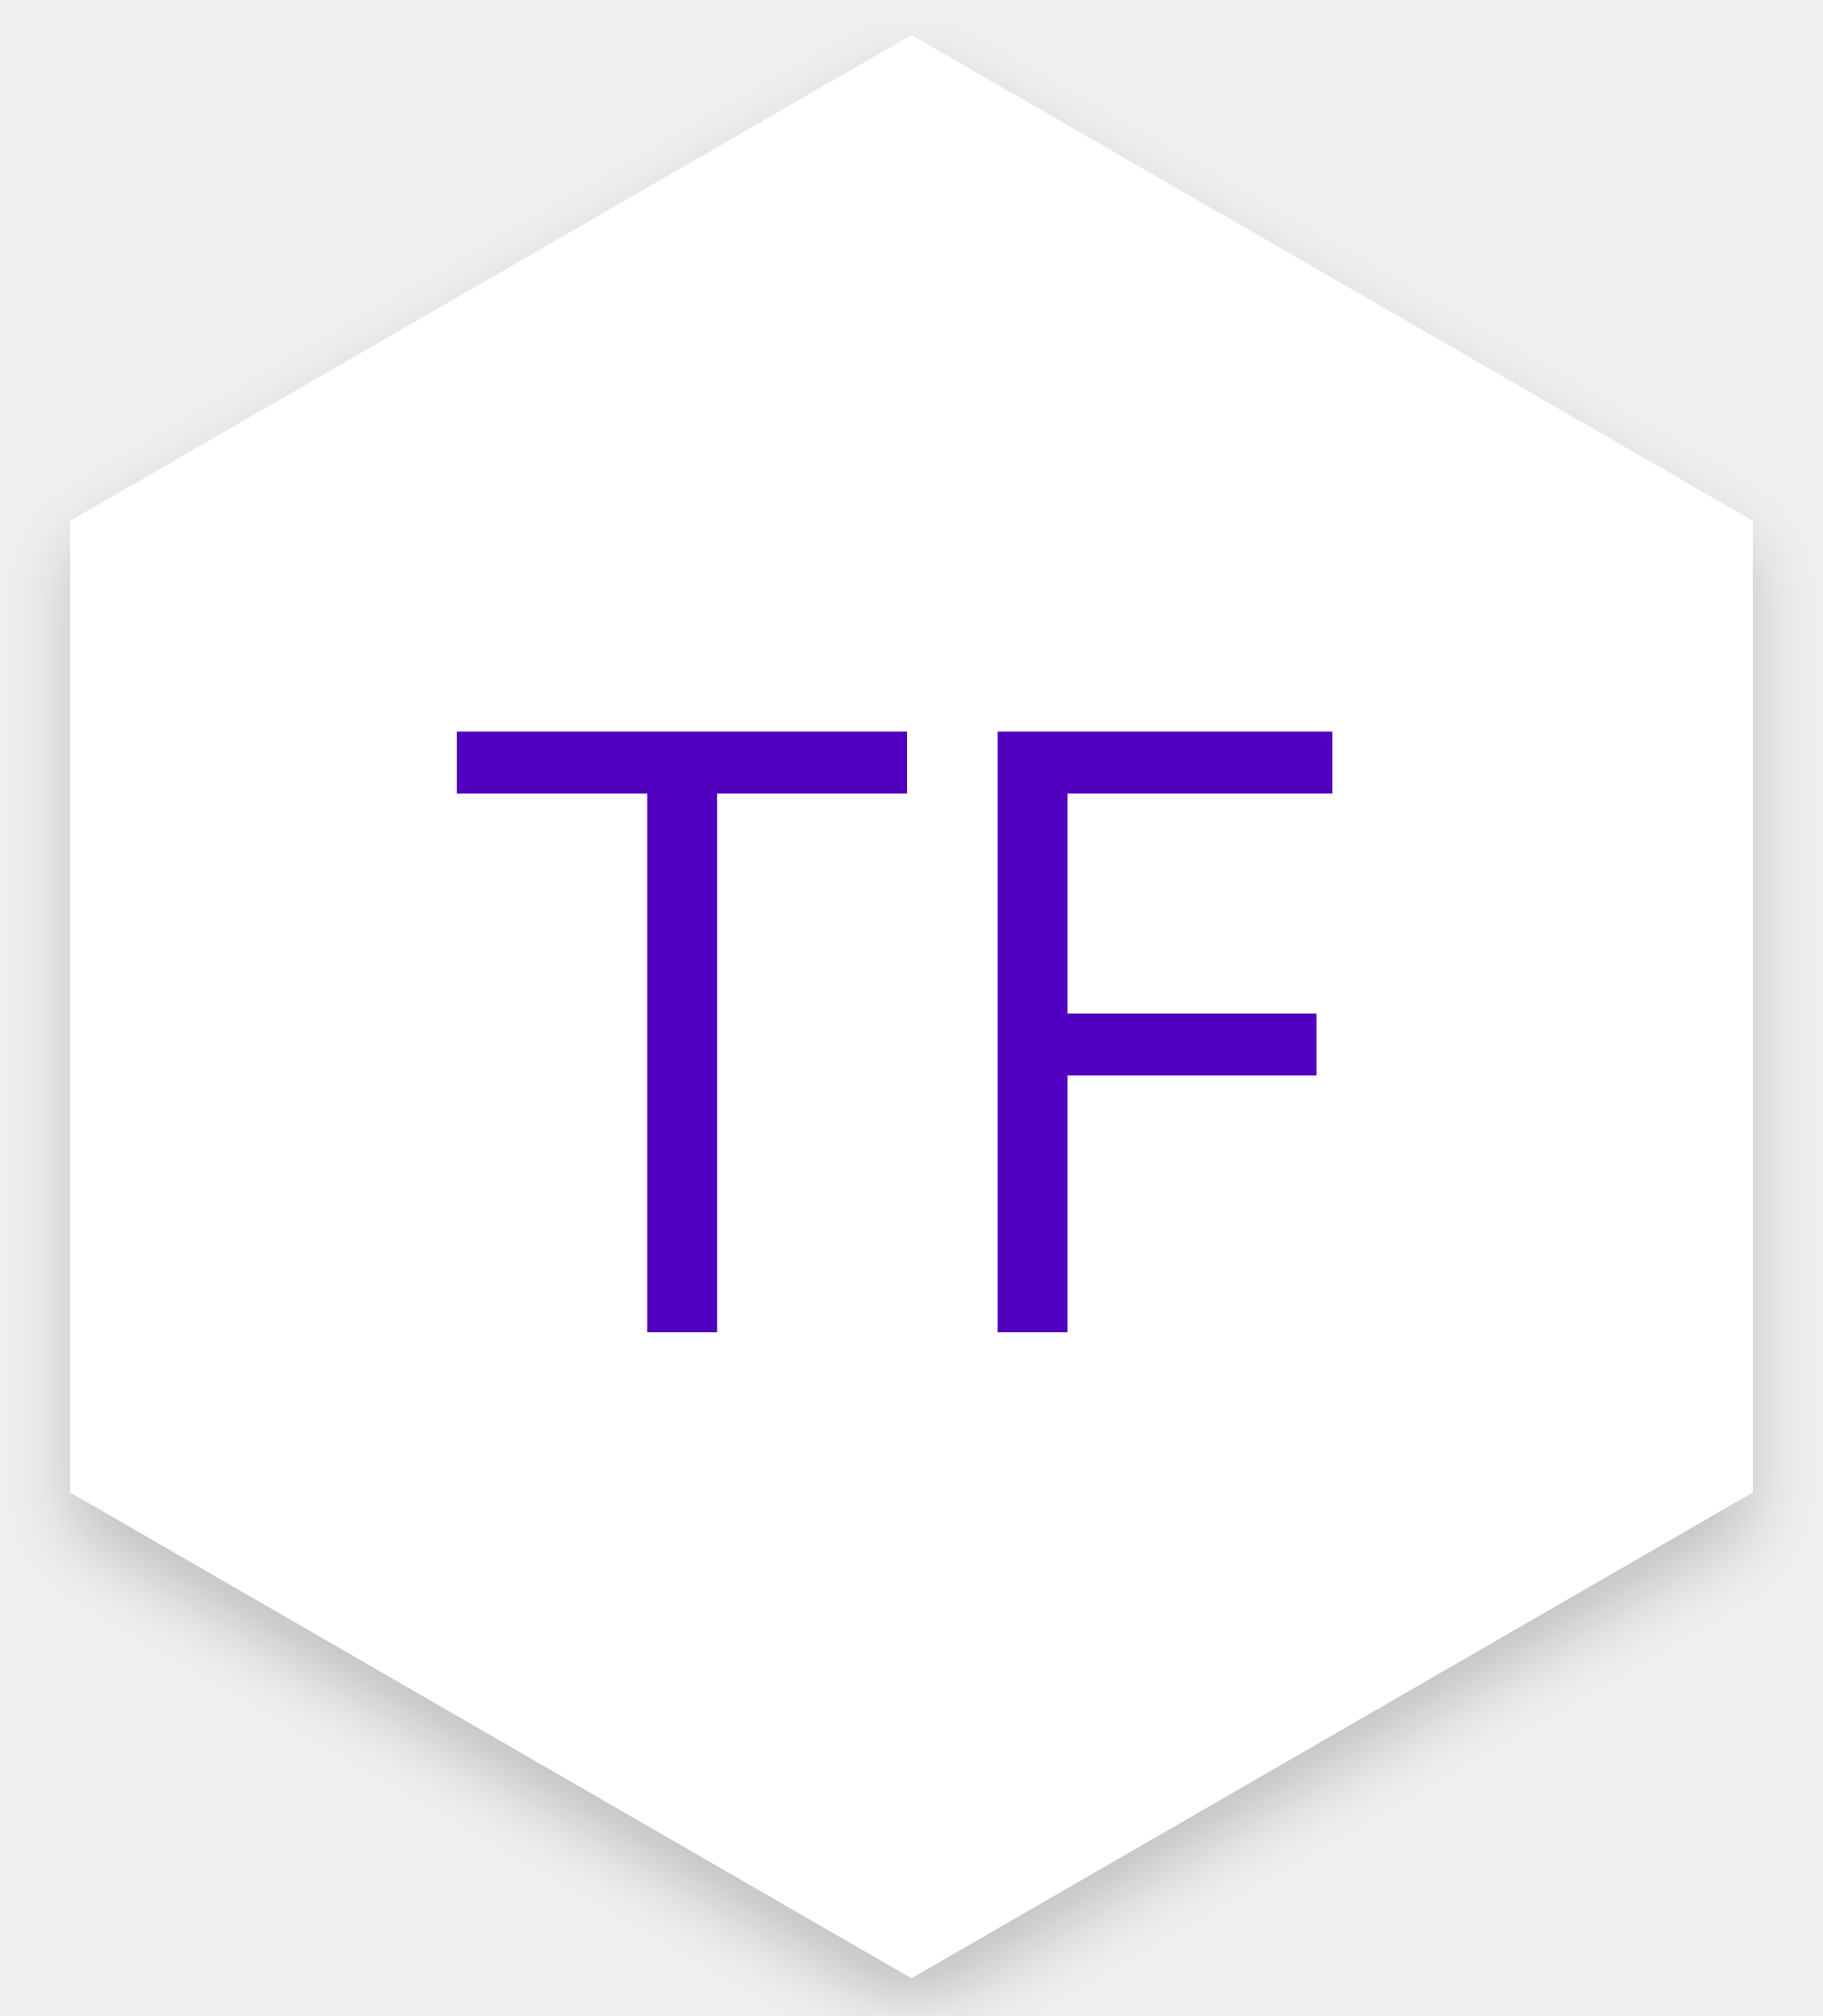
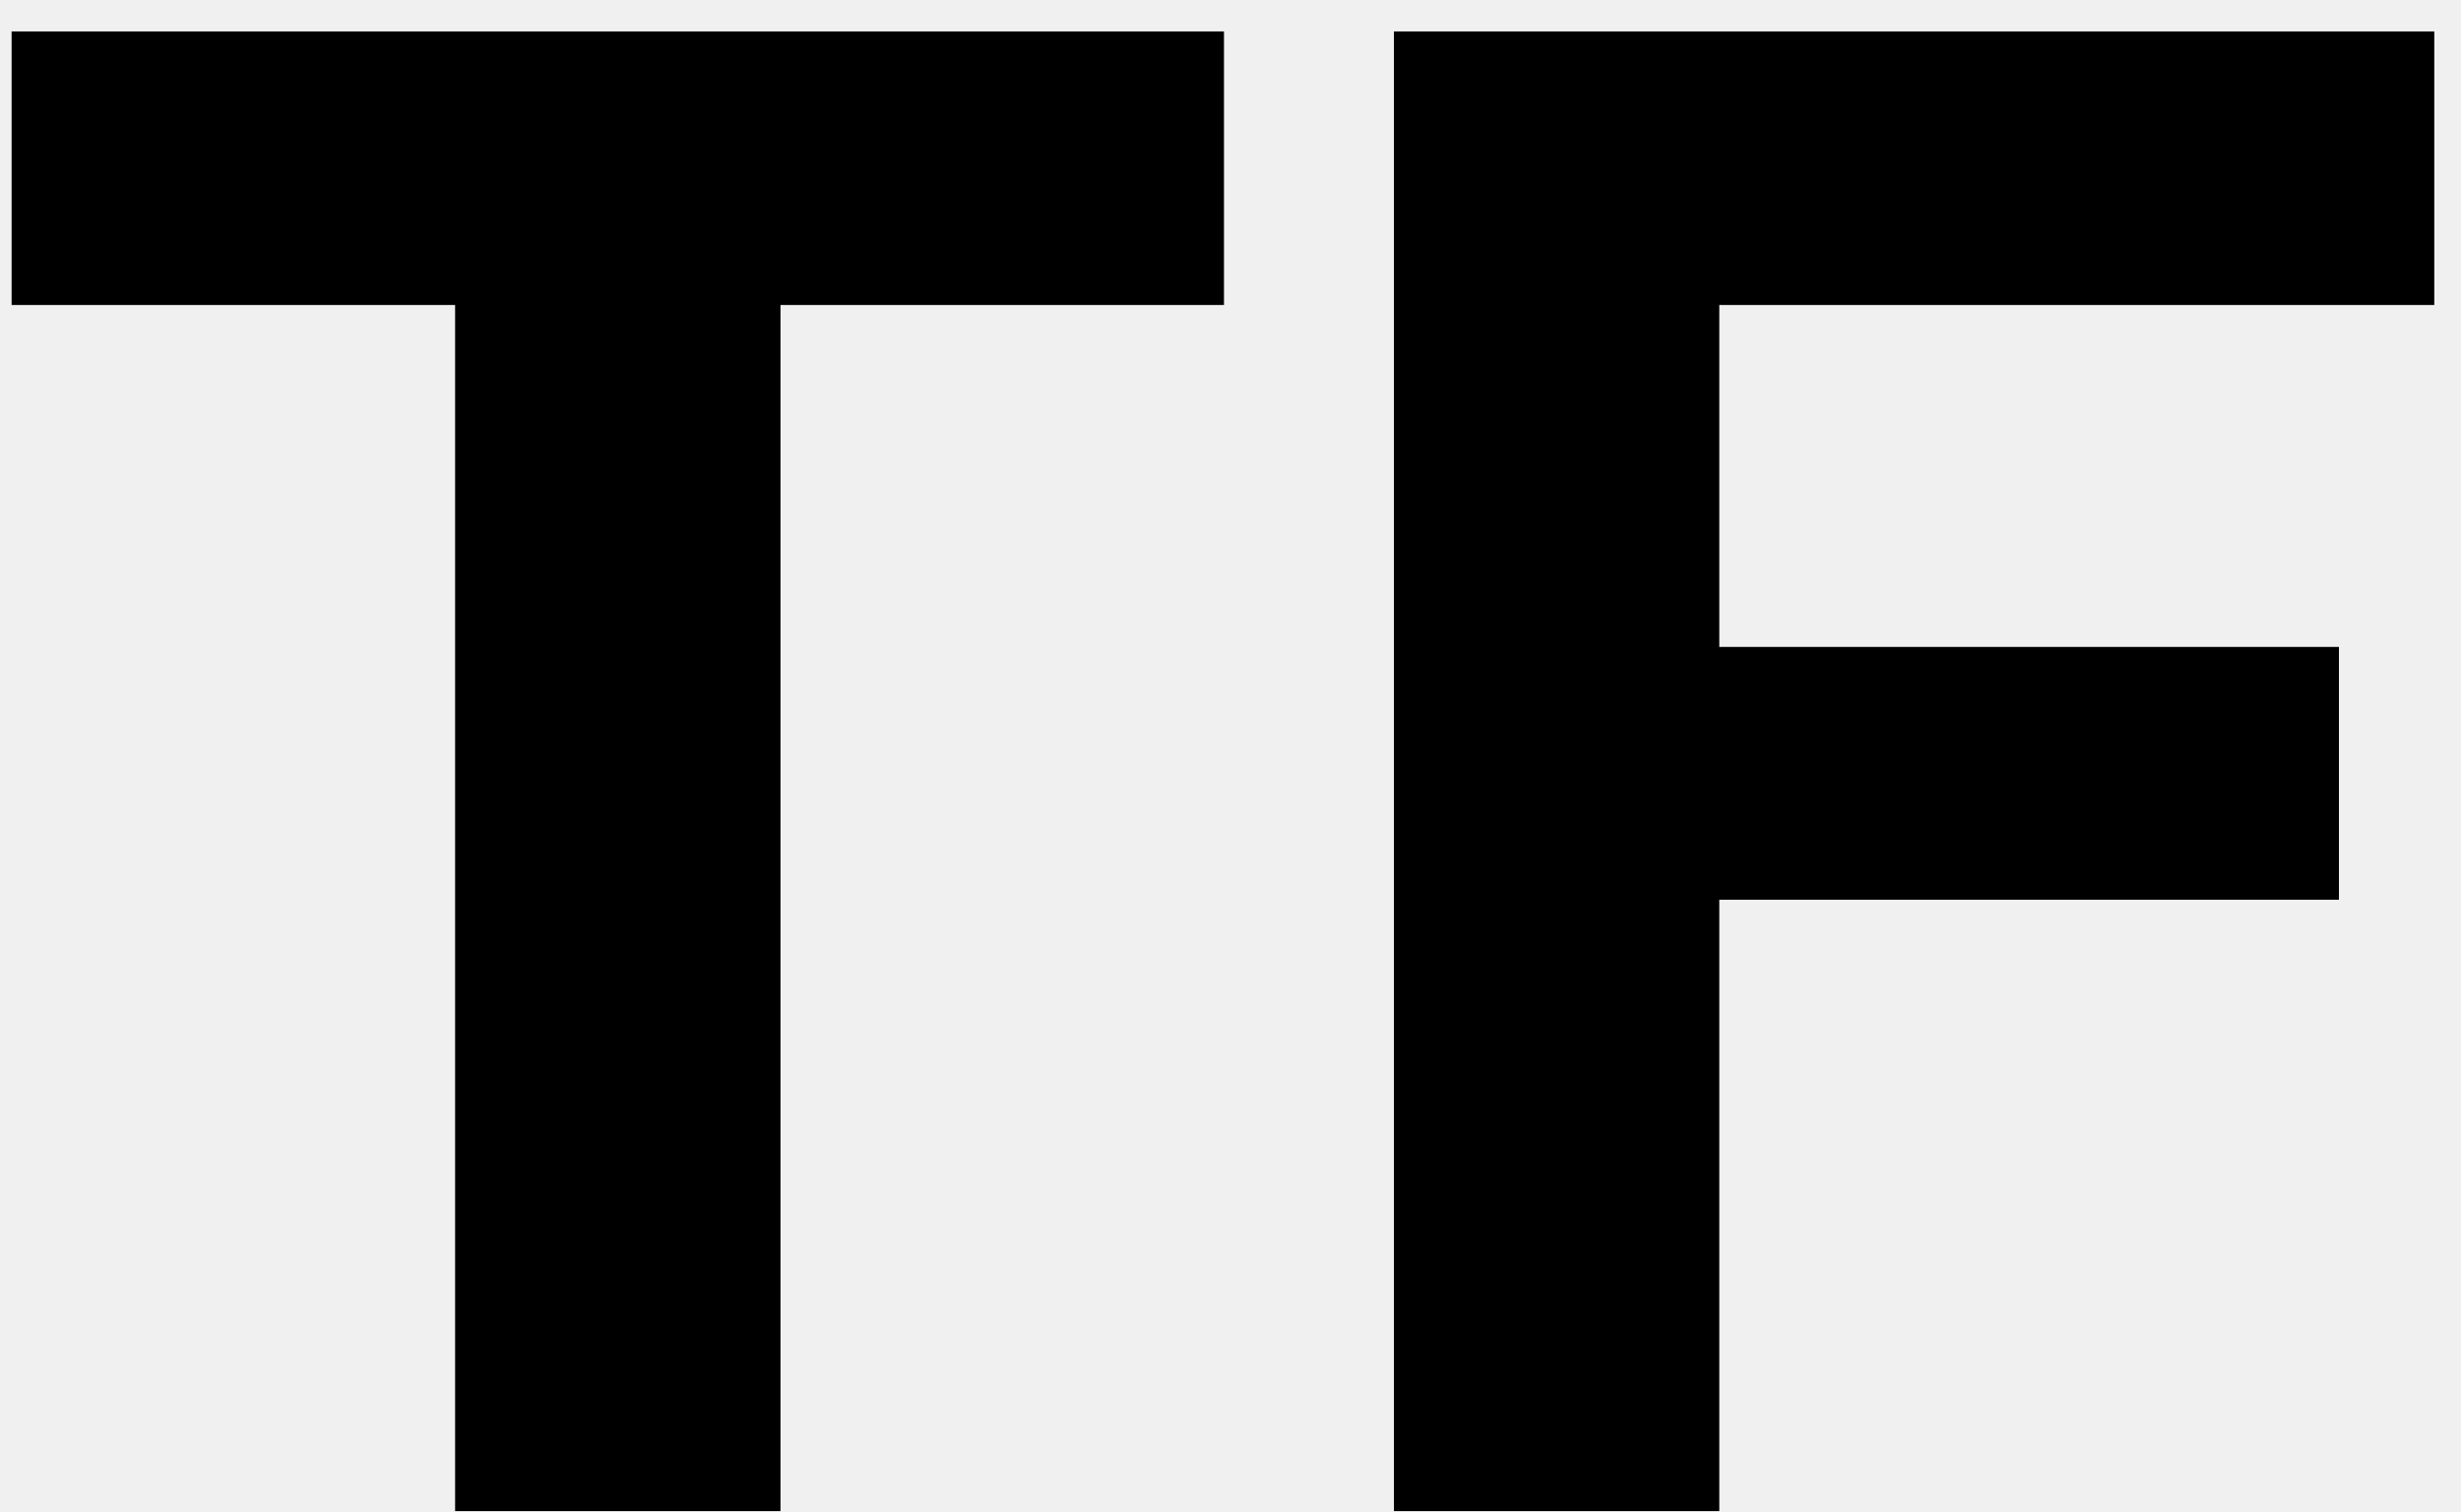
- <svg xmlns="http://www.w3.org/2000/svg" xmlns:xlink="http://www.w3.org/1999/xlink" width="104px" height="115px" viewBox="0 0 104 115" version="1.1">
-   <defs>
-     <polygon id="path-1" points="48 0 96 27.713 96 83.138 48 110.851 -3.55271368e-14 83.138 -6.66133815e-14 27.713" />
-     <filter x="-50%" y="-50%" width="200%" height="200%" filterUnits="objectBoundingBox" id="filter-2">
-       <feOffset dx="0" dy="2" in="SourceAlpha" result="shadowOffsetOuter1" />
-       <feGaussianBlur stdDeviation="2" in="shadowOffsetOuter1" result="shadowBlurOuter1" />
-       <feColorMatrix values="0 0 0 0 0   0 0 0 0 0   0 0 0 0 0  0 0 0 0.2 0" type="matrix" in="shadowBlurOuter1" />
-     </filter>
-   </defs>
+ <svg xmlns="http://www.w3.org/2000/svg" width="57px" height="35px" viewBox="0 0 57 35" version="1.1">
+   <defs />
  <g id="Page-1" stroke="none" stroke-width="1" fill="none" fill-rule="evenodd">
-     <g id="DesktopHD_Round7_ClientGuides-Copy" transform="translate(-603, -1543)">
-       <g id="clients-copy" transform="translate(389, 1067)">
-         <g id="tensorflow" transform="translate(218, 478)">
-           <g id="Polygon-Copy">
-             <use fill="black" fill-opacity="1" filter="url(#filter-2)" xlink:href="#path-1" />
-             <use fill="#FFFFFF" fill-rule="evenodd" xlink:href="#path-1" />
-           </g>
-           <text id="TF" font-family="OpenSans-Semibold, Open Sans" font-size="48" font-weight="500" fill="#5000BE">
-             <tspan x="21.645" y="74">TF</tspan>
-           </text>
-         </g>
+     <g id="tensorflow_text" transform="translate(-1, -12)" fill="#000000">
+       <g id="TF">
+         <path d="M11.541,19.064 L1.269,19.064 L1.269,12.728 L29.349,12.728 L29.349,19.064 L19.077,19.064 L19.077,47 L11.541,47 L11.541,19.064 Z M33.285,12.728 L57.381,12.728 L57.381,19.064 L40.821,19.064 L40.821,26.984 L55.173,26.984 L55.173,32.84 L40.821,32.84 L40.821,47 L33.285,47 L33.285,12.728 Z" />
      </g>
    </g>
  </g>
</svg>
